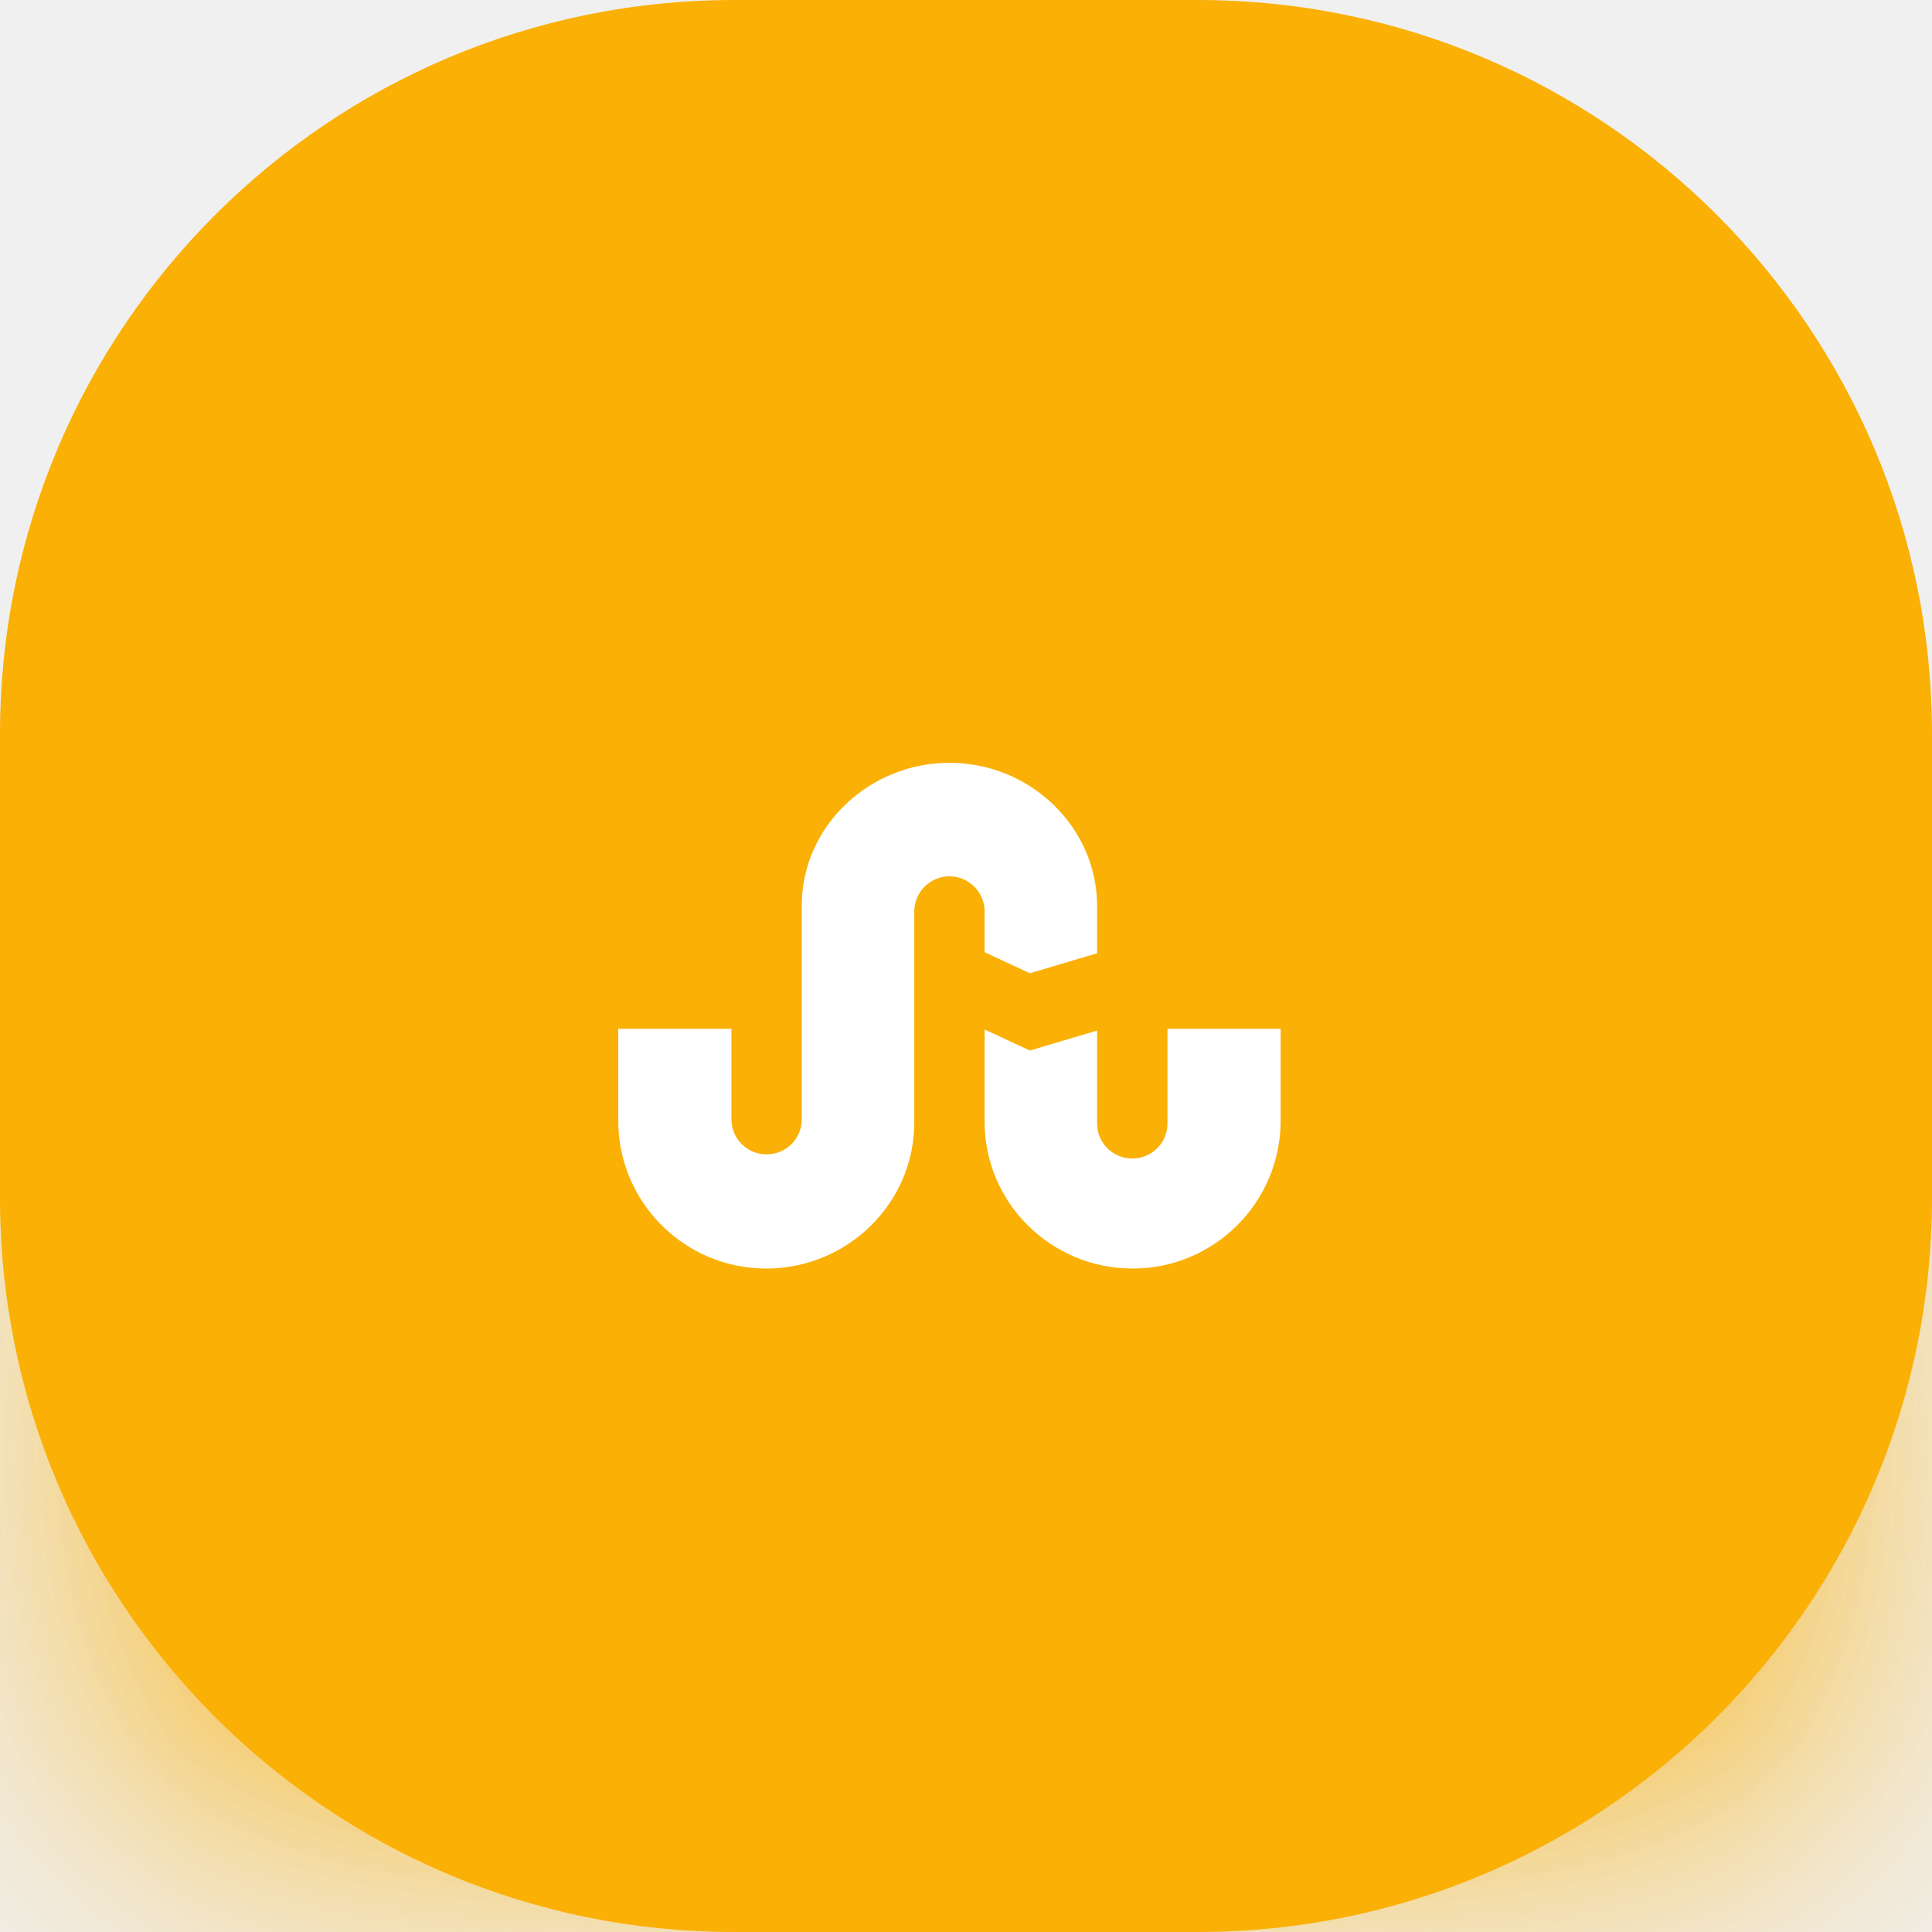
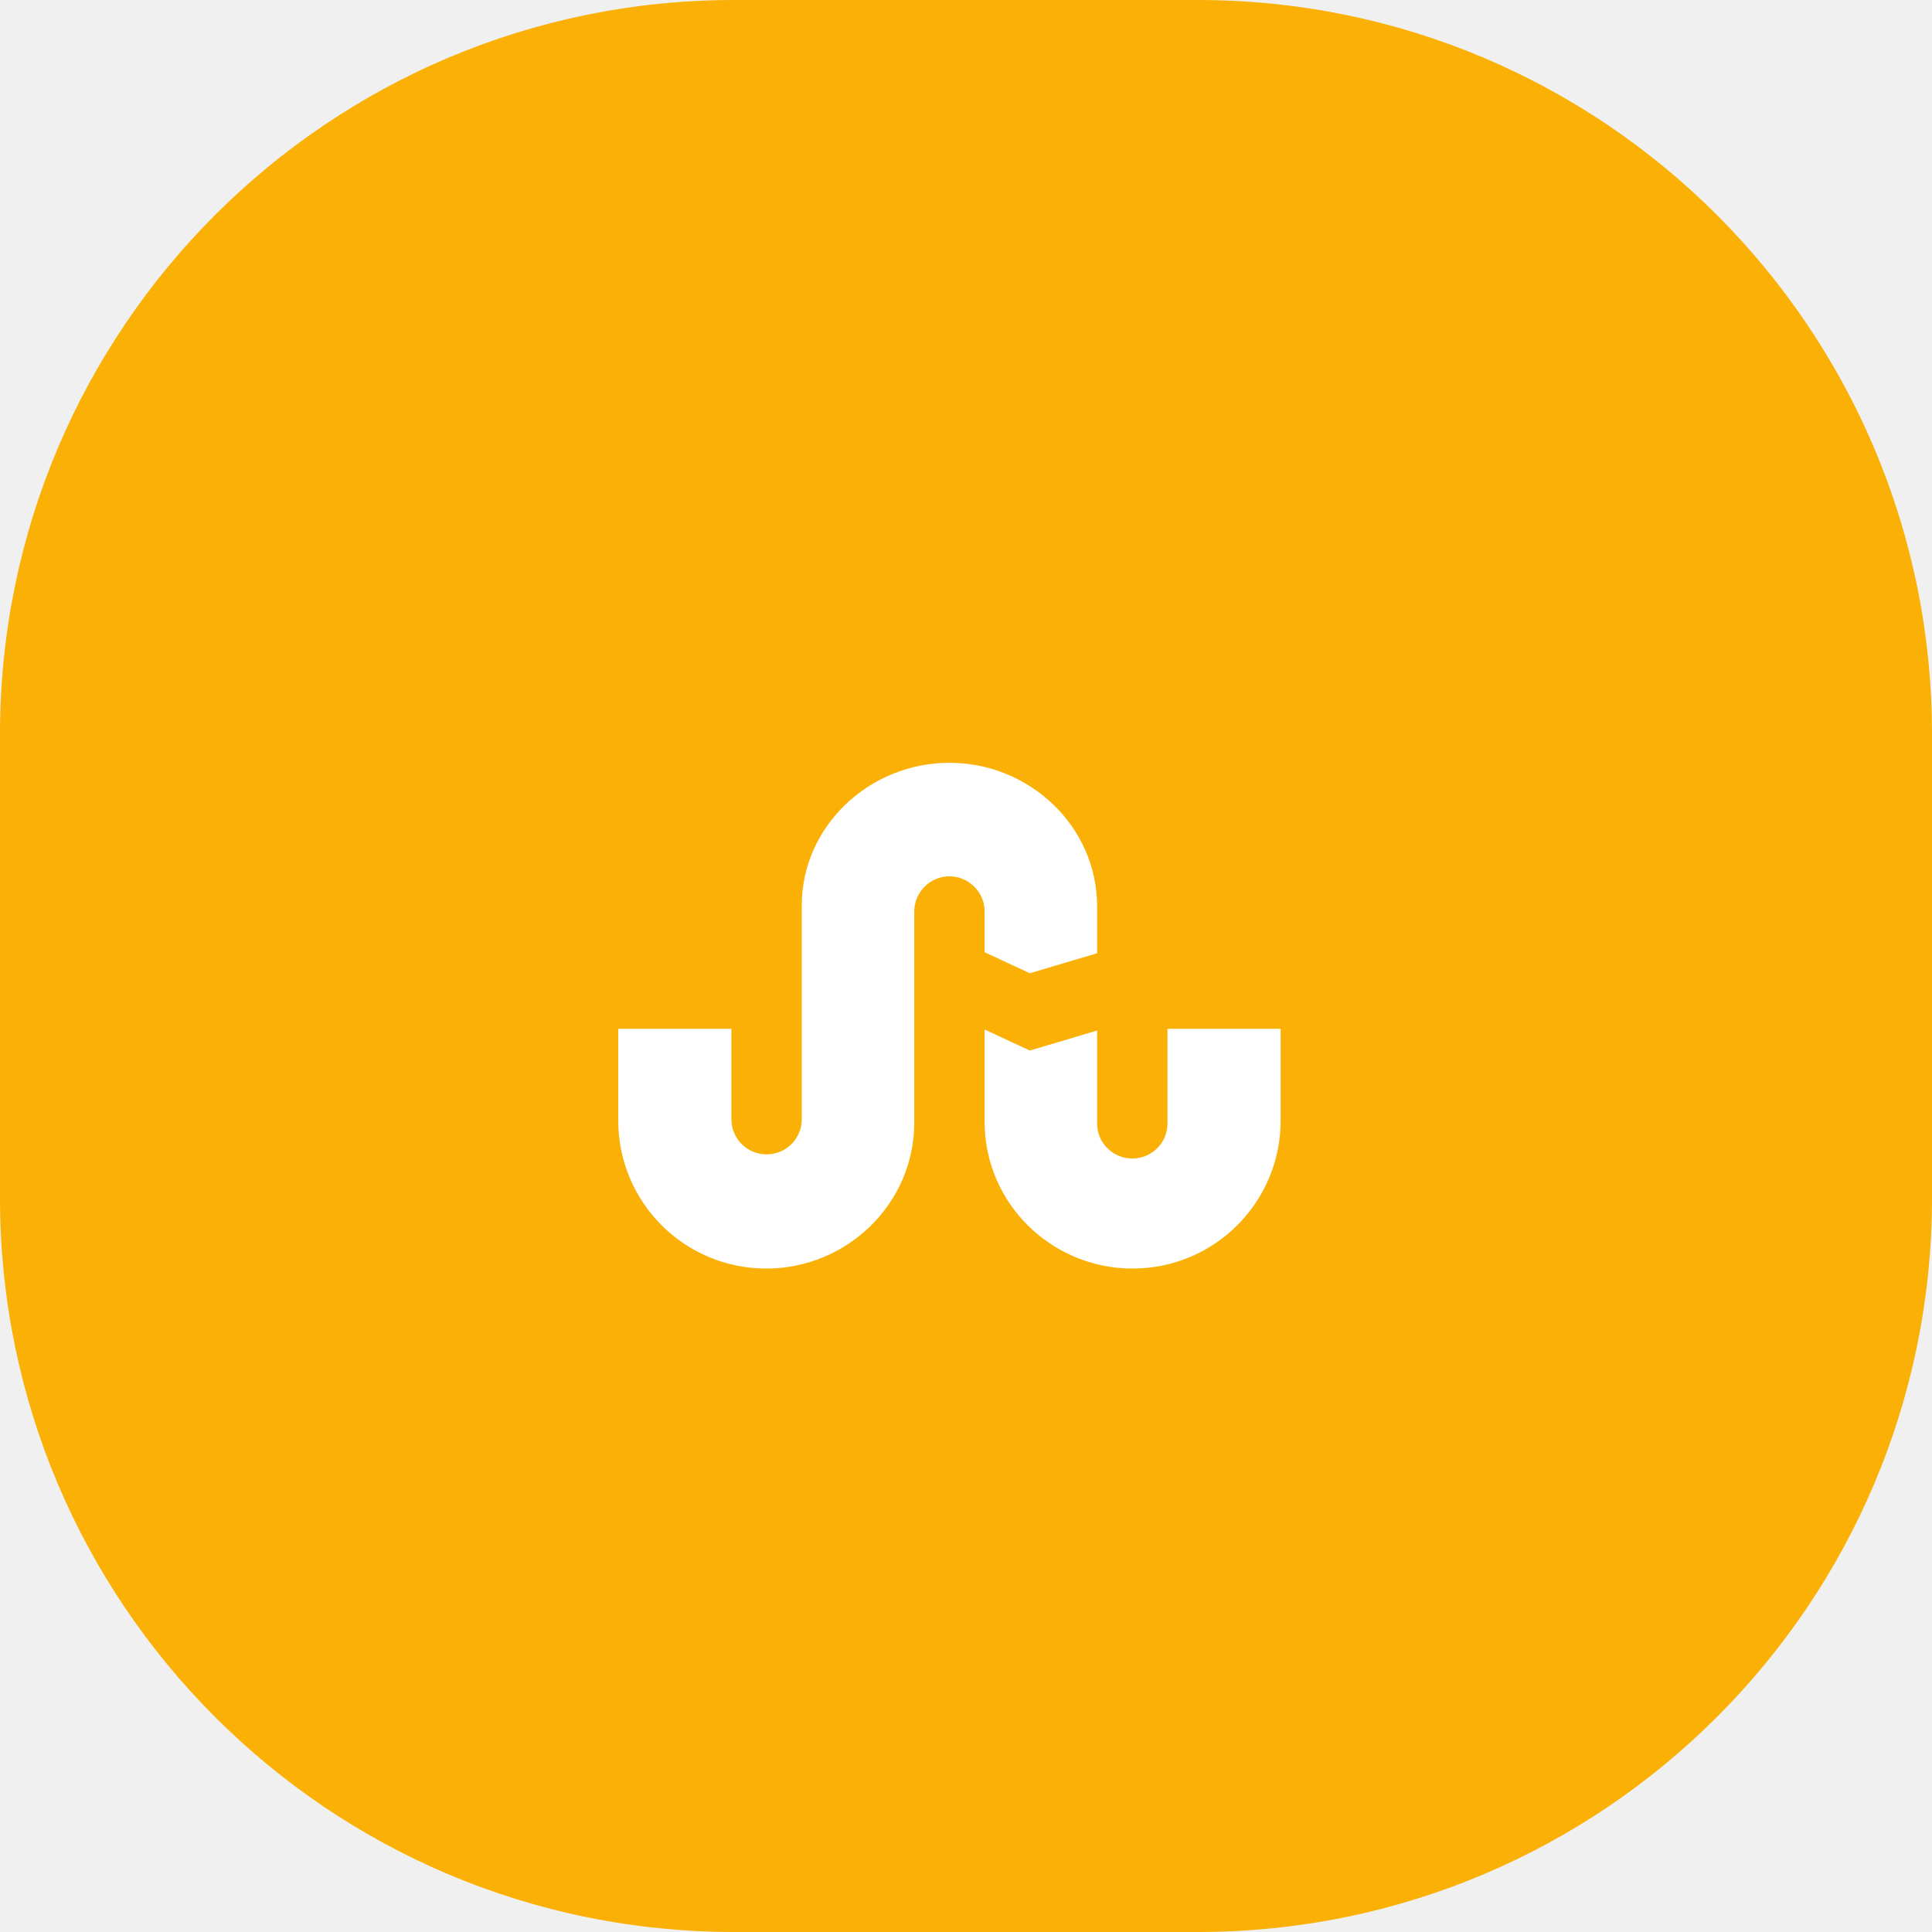
<svg xmlns="http://www.w3.org/2000/svg" width="50" height="50" viewBox="0 0 50 50" fill="none">
  <g clip-path="url(#clip0_0_549)">
-     <g opacity="0.848" filter="url(#filter0_f_0_549)">
-       <rect y="25" width="50" height="25" rx="12.5" fill="#FAB005" />
-     </g>
    <rect width="50" height="50" rx="19" fill="#FAB005" />
    <path d="M25.482 24.643L26.652 25.188L28.393 24.67V23.455C28.393 21.393 26.652 19.741 24.571 19.741C22.5 19.741 20.75 21.384 20.75 23.429V28.964C20.75 29.473 20.339 29.875 19.839 29.875C19.339 29.875 18.929 29.473 18.929 28.964V26.625H16C16 28.973 16 29 16 29C16 31.116 17.714 32.83 19.83 32.83C21.929 32.83 23.661 31.143 23.661 29.054V23.589C23.661 23.089 24.071 22.679 24.571 22.679C25.071 22.679 25.482 23.089 25.482 23.589V24.643ZM30.214 26.625V29.08C30.214 29.58 29.804 29.982 29.304 29.982C28.804 29.982 28.393 29.58 28.393 29.08V26.67L26.652 27.188L25.482 26.643V29.036C25.482 31.134 27.205 32.83 29.312 32.83C31.429 32.83 33.143 31.116 33.143 29C33.143 29 33.143 28.973 33.143 26.625H30.214Z" fill="white" />
  </g>
  <defs>
    <filter id="filter0_f_0_549" x="-27.183" y="-2.183" width="104.366" height="79.366" filterUnits="userSpaceOnUse" color-interpolation-filters="sRGB">
      <feFlood flood-opacity="0" result="BackgroundImageFix" />
      <feBlend mode="normal" in="SourceGraphic" in2="BackgroundImageFix" result="shape" />
      <feGaussianBlur stdDeviation="13.591" result="effect1_foregroundBlur_0_549" />
    </filter>
    <clipPath id="clip0_0_549">
      <rect width="50" height="50" fill="white" />
    </clipPath>
  </defs>
</svg>
